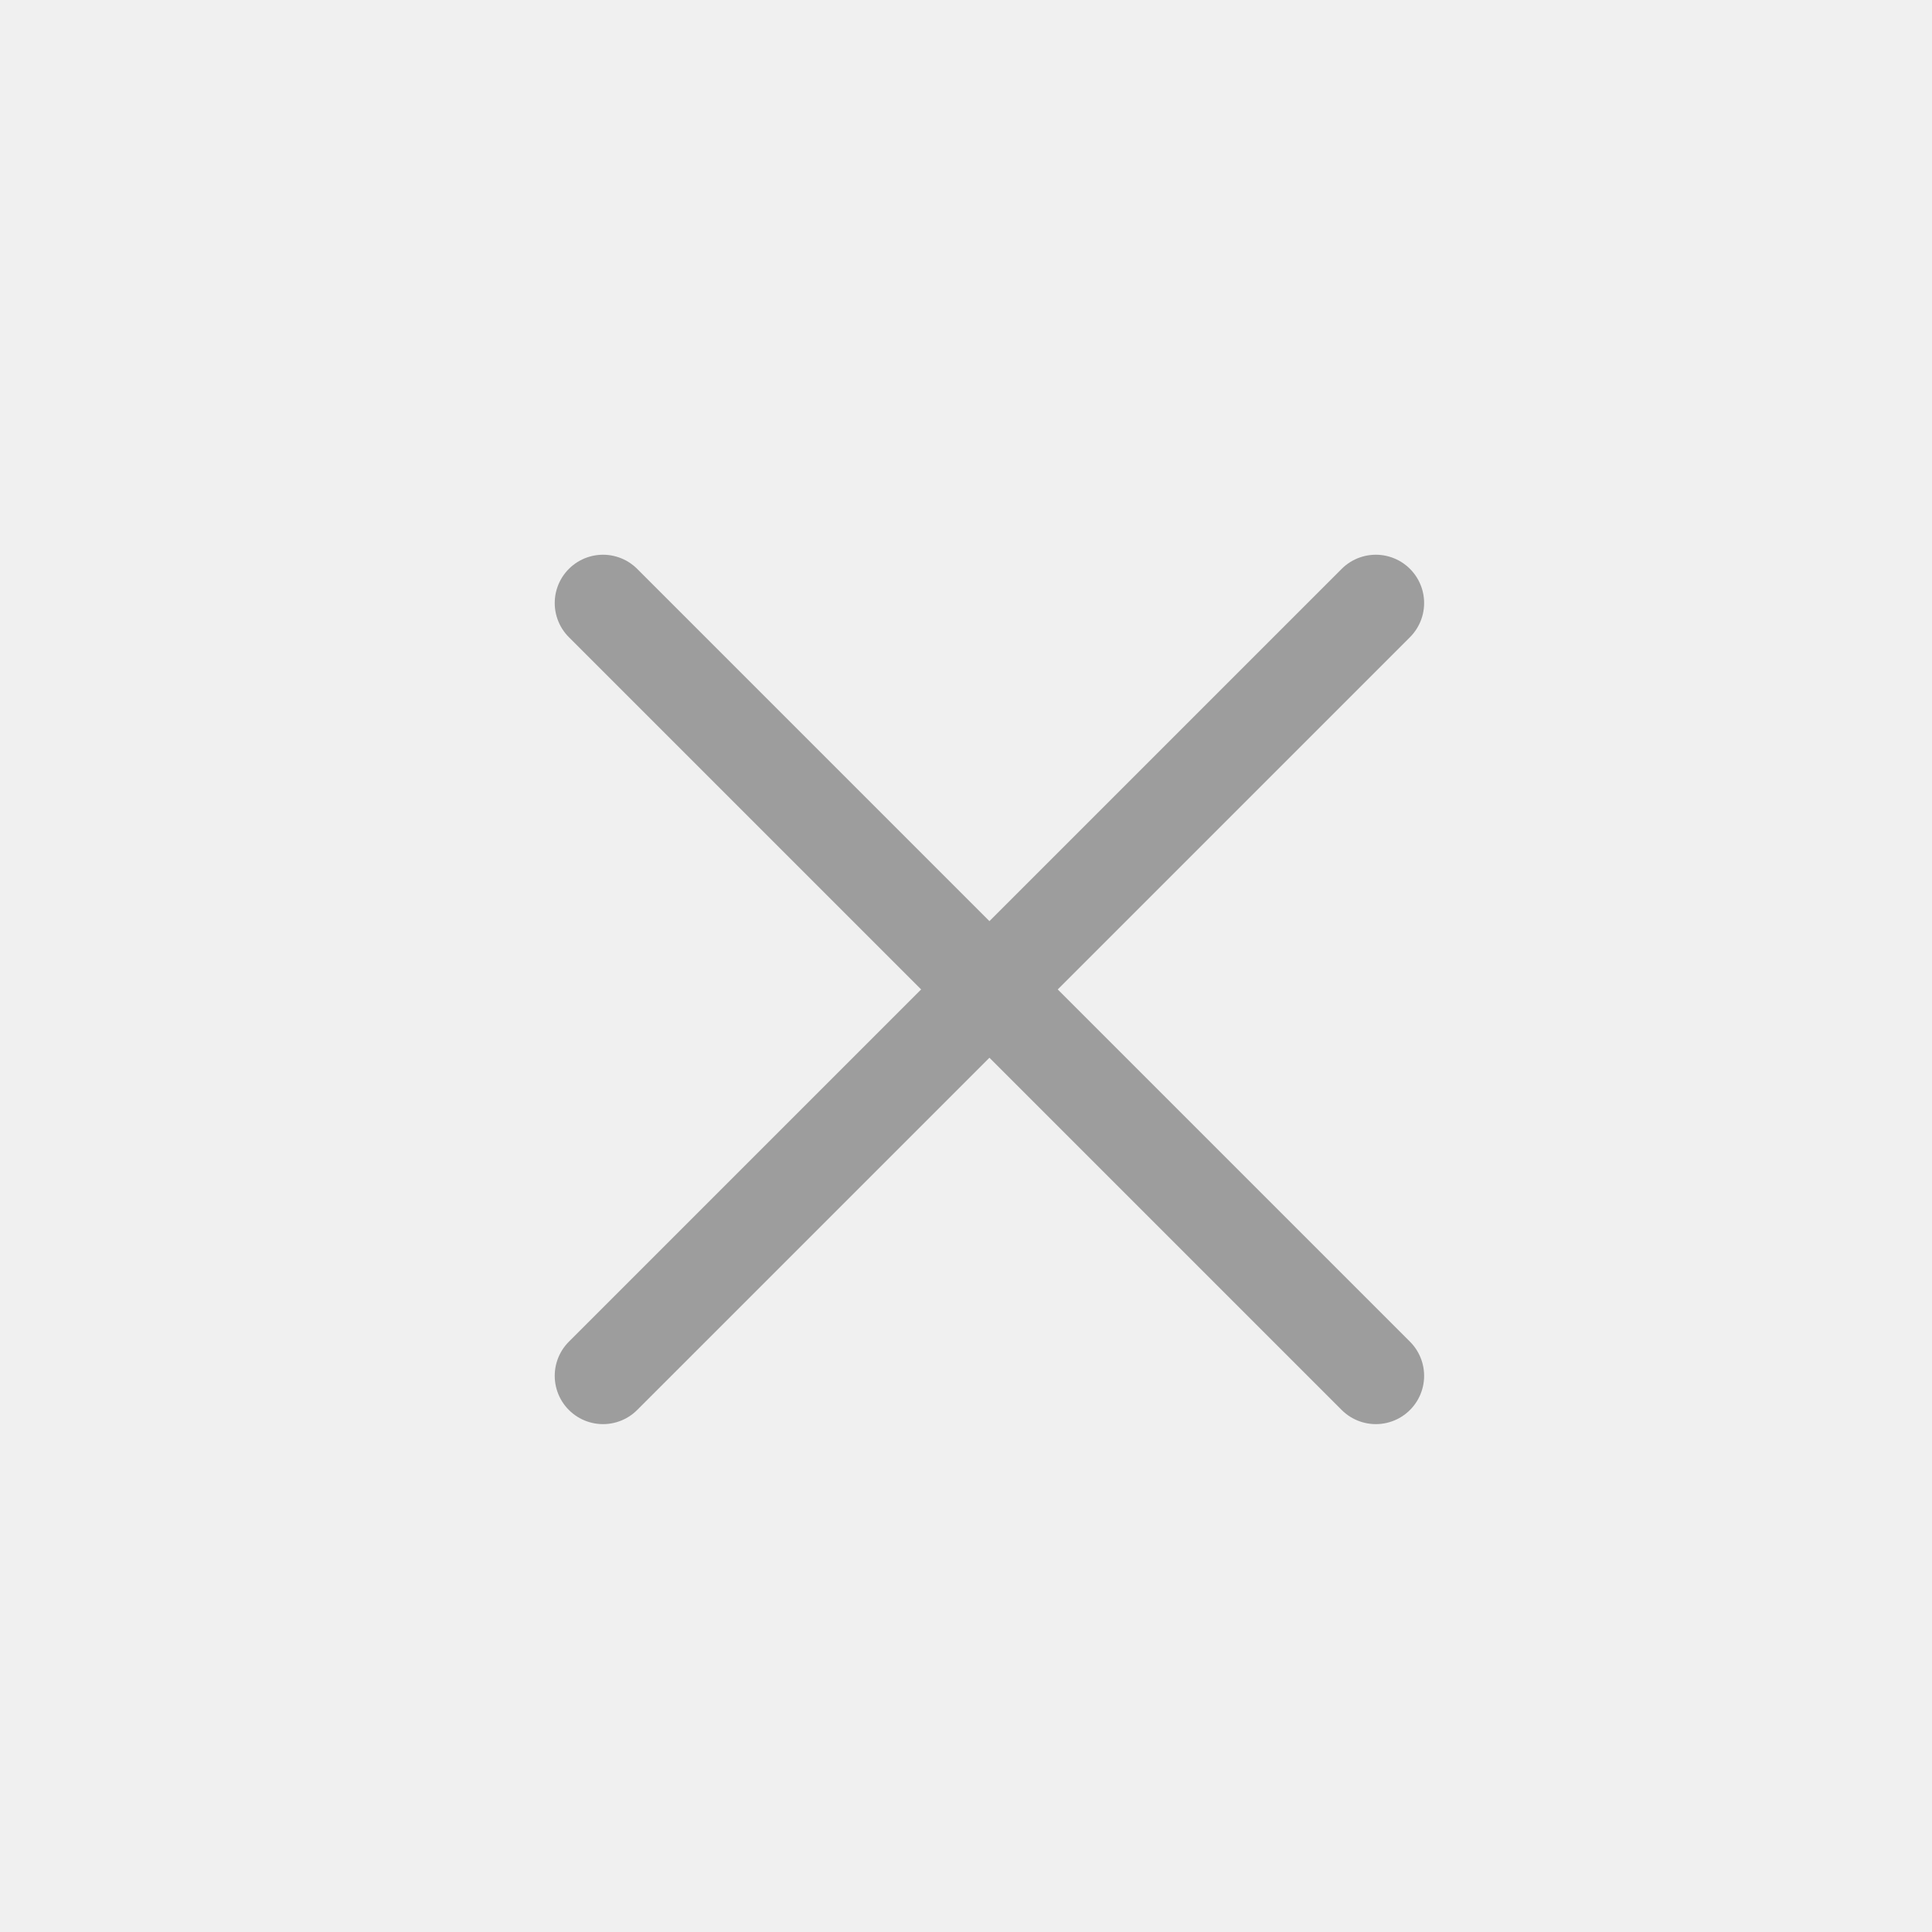
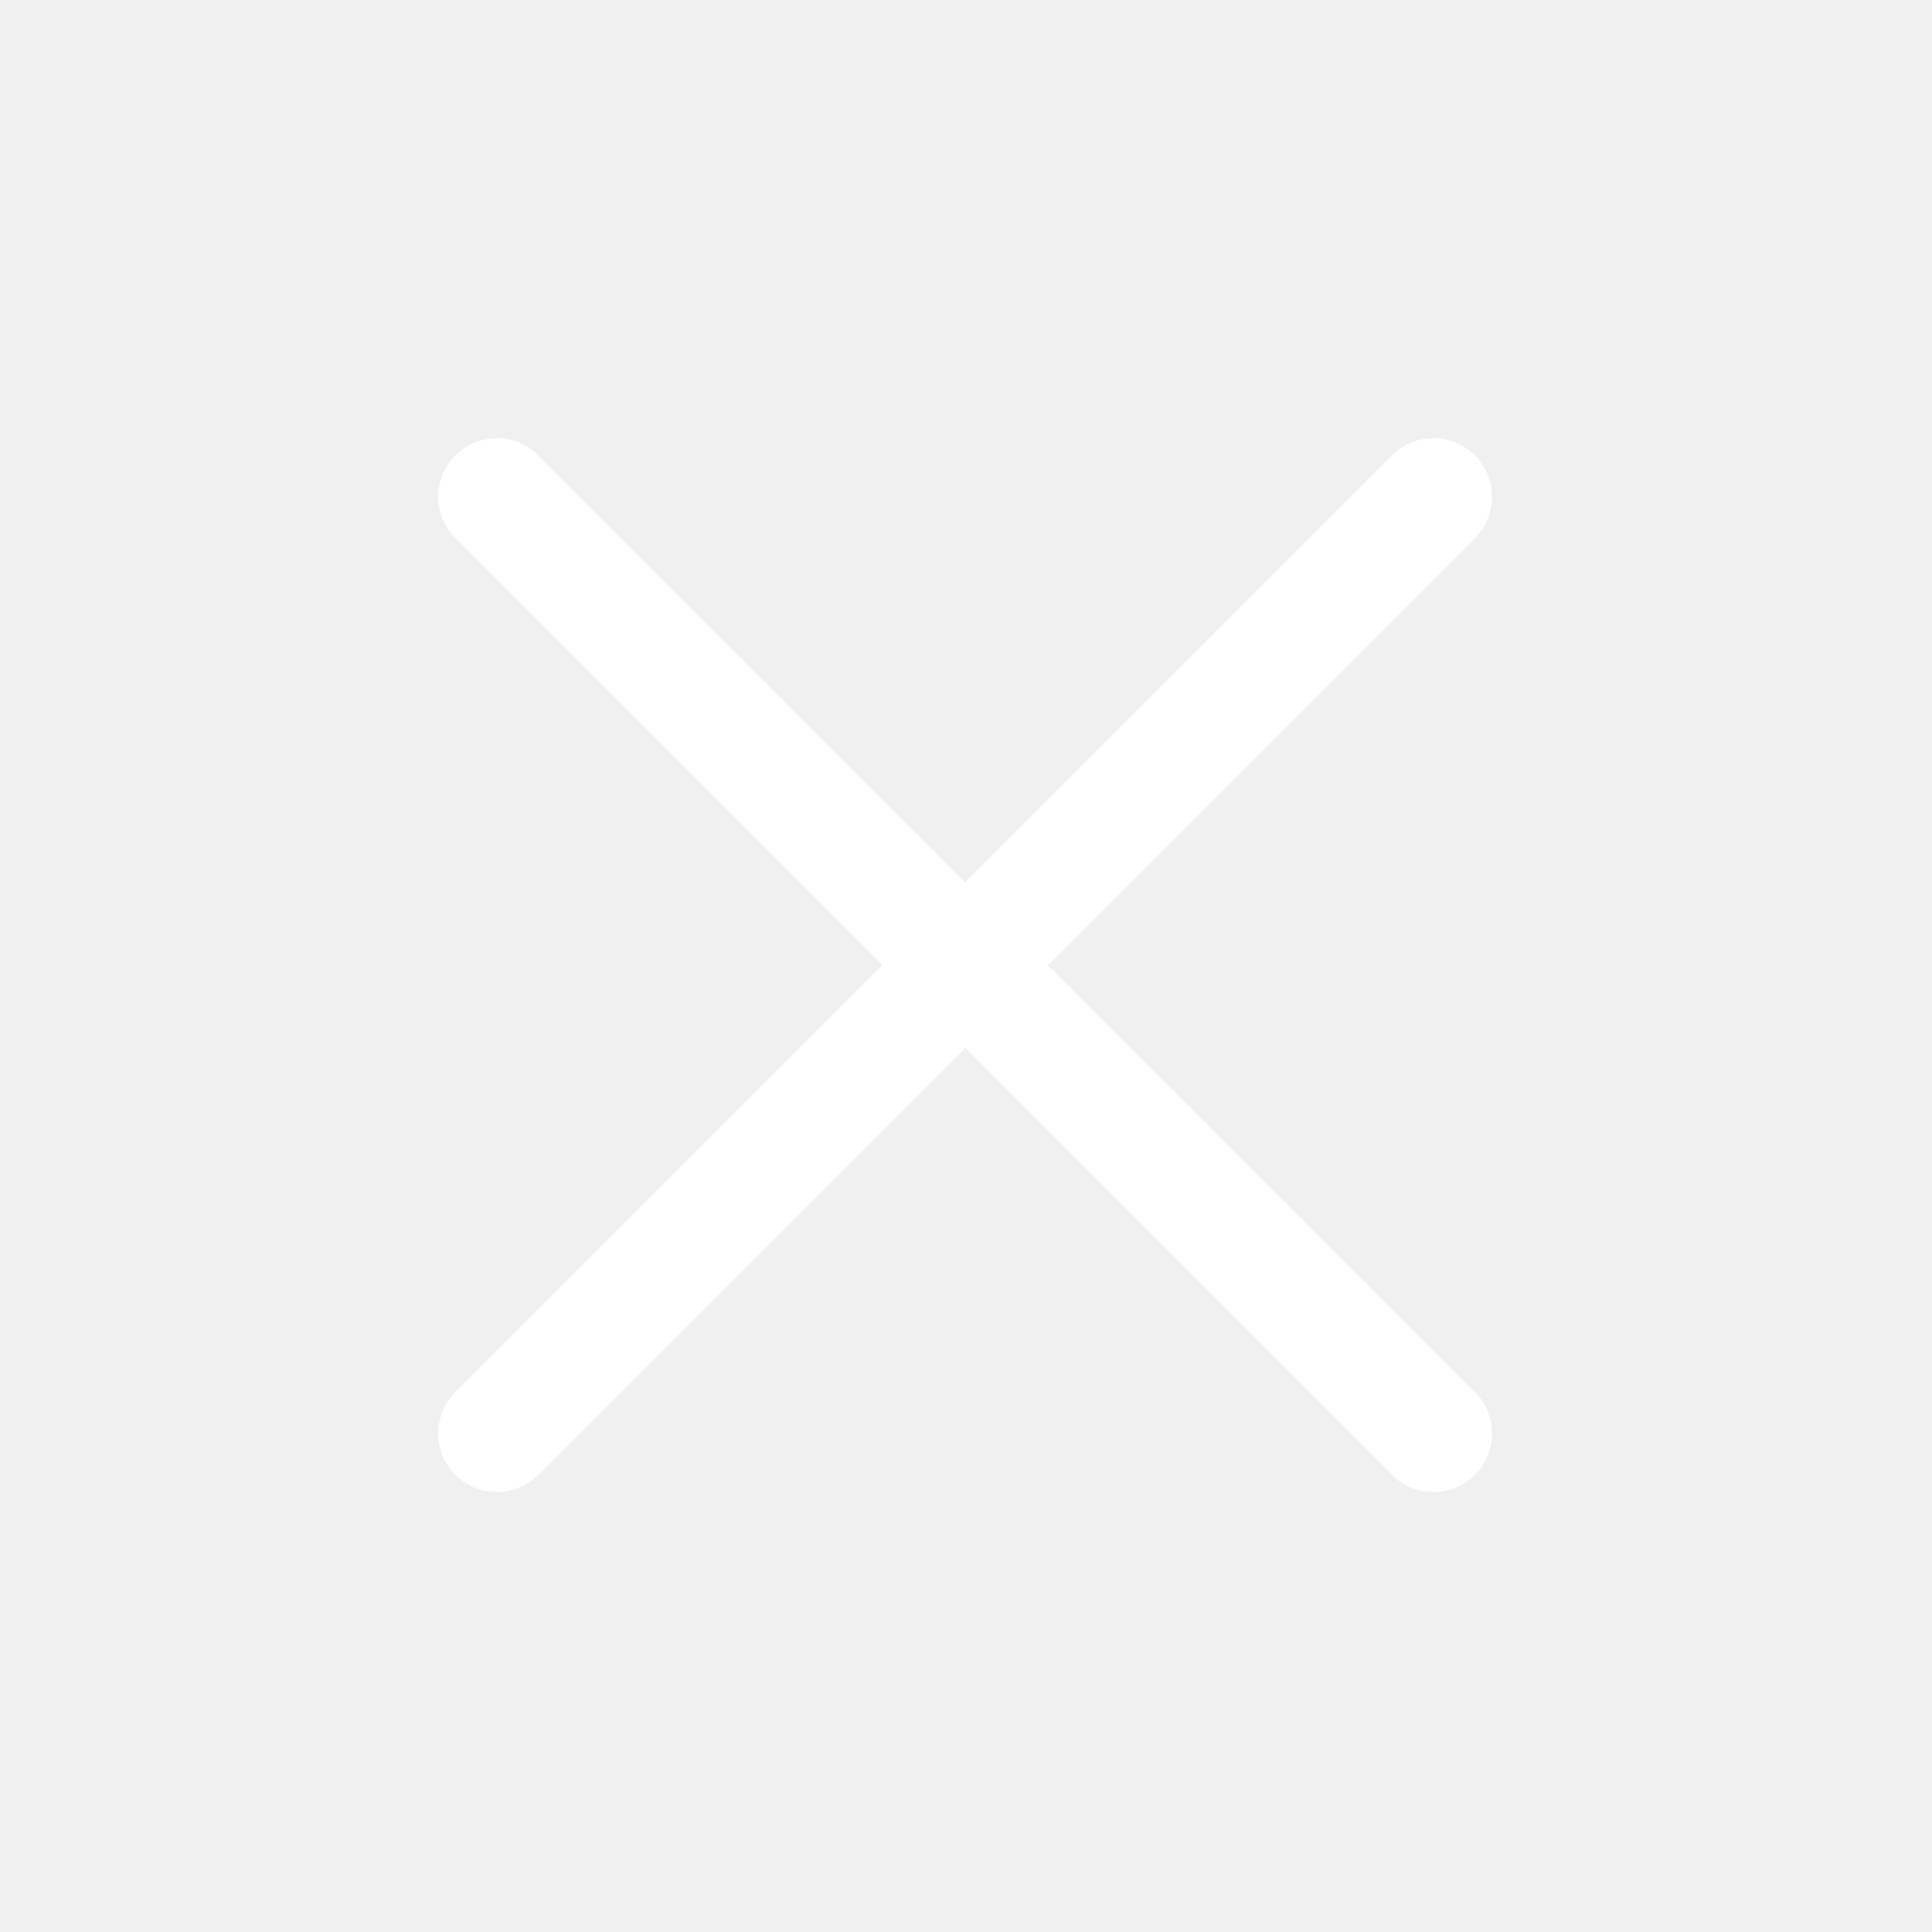
- <svg xmlns="http://www.w3.org/2000/svg" width="40" height="40" viewBox="0 0 40 40" fill="none">
-   <g opacity="0.4">
-     <path d="M12.485 28.485L28.485 12.485" stroke="#212121" stroke-width="2" stroke-linecap="round" />
-     <path d="M28.485 28.485L12.485 12.485" stroke="#212121" stroke-width="2" stroke-linecap="round" />
-   </g>
+ <svg xmlns="http://www.w3.org/2000/svg" width="33" height="33" viewBox="0 0 33 33" fill="none">
+   <path d="M8.485 24.485L24.485 8.485" stroke="white" stroke-width="2" stroke-linecap="round" />
+   <path d="M24.485 24.485L8.485 8.485" stroke="white" stroke-width="2" stroke-linecap="round" />
</svg>
